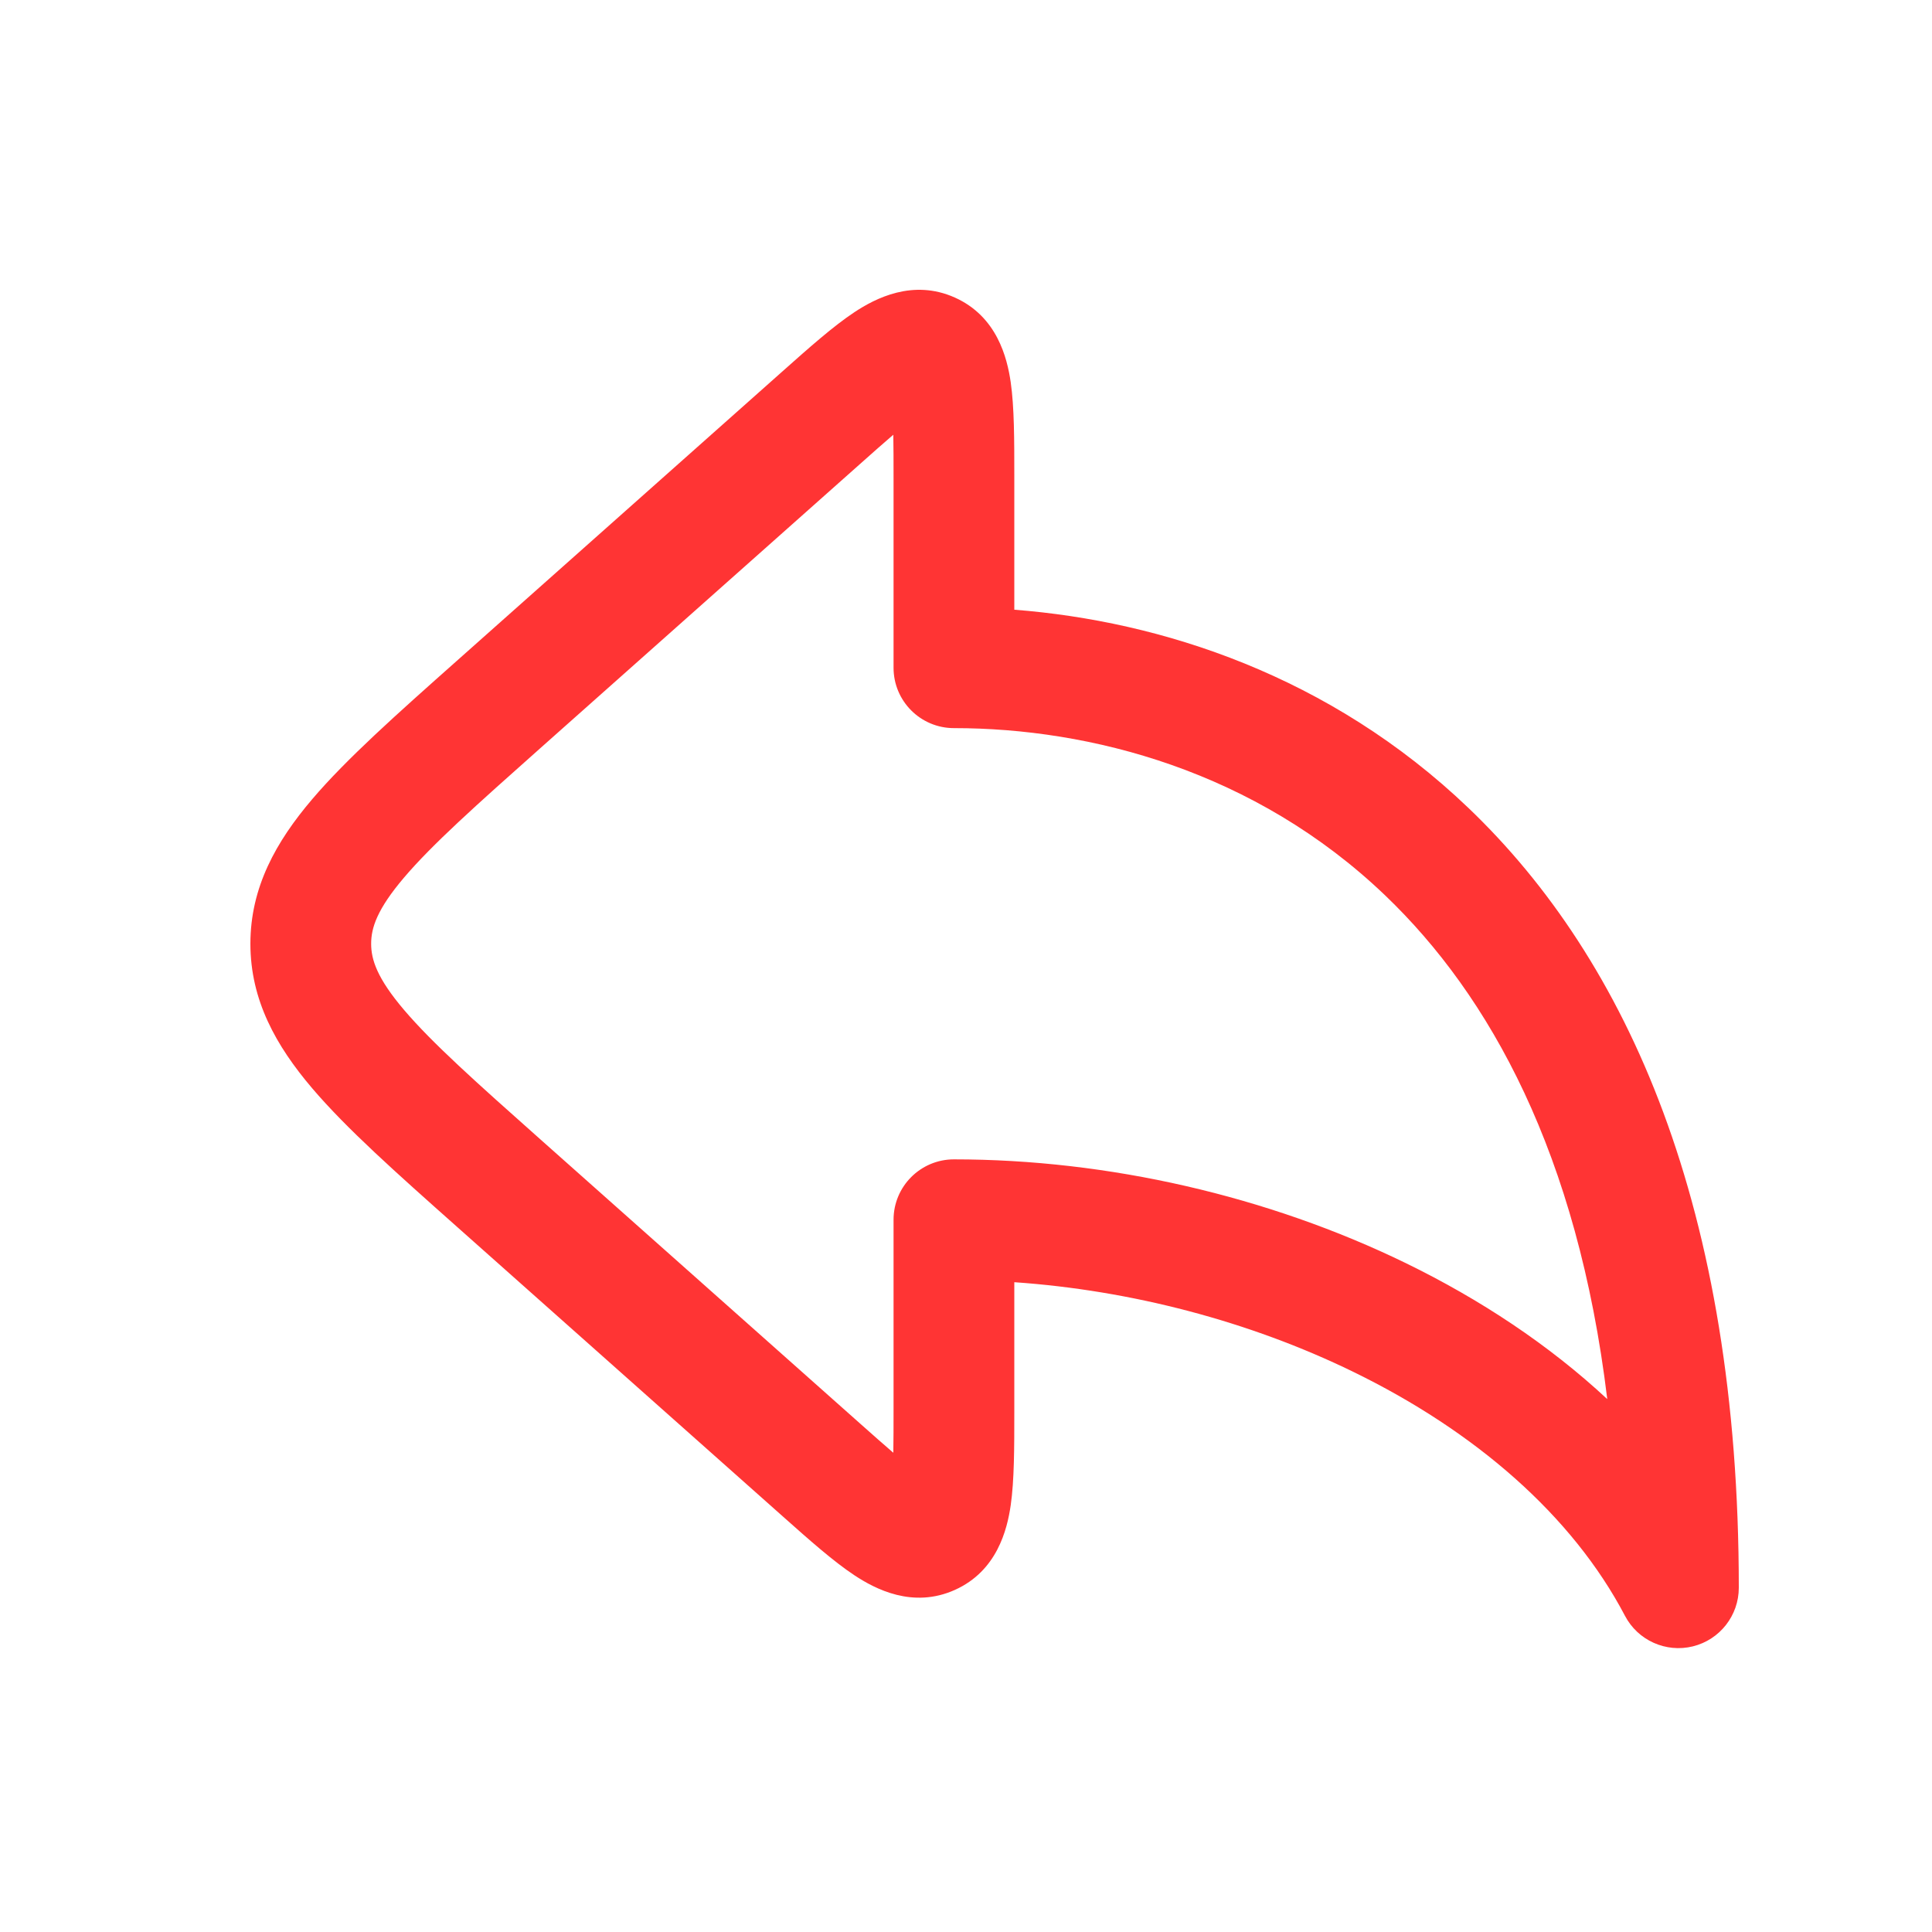
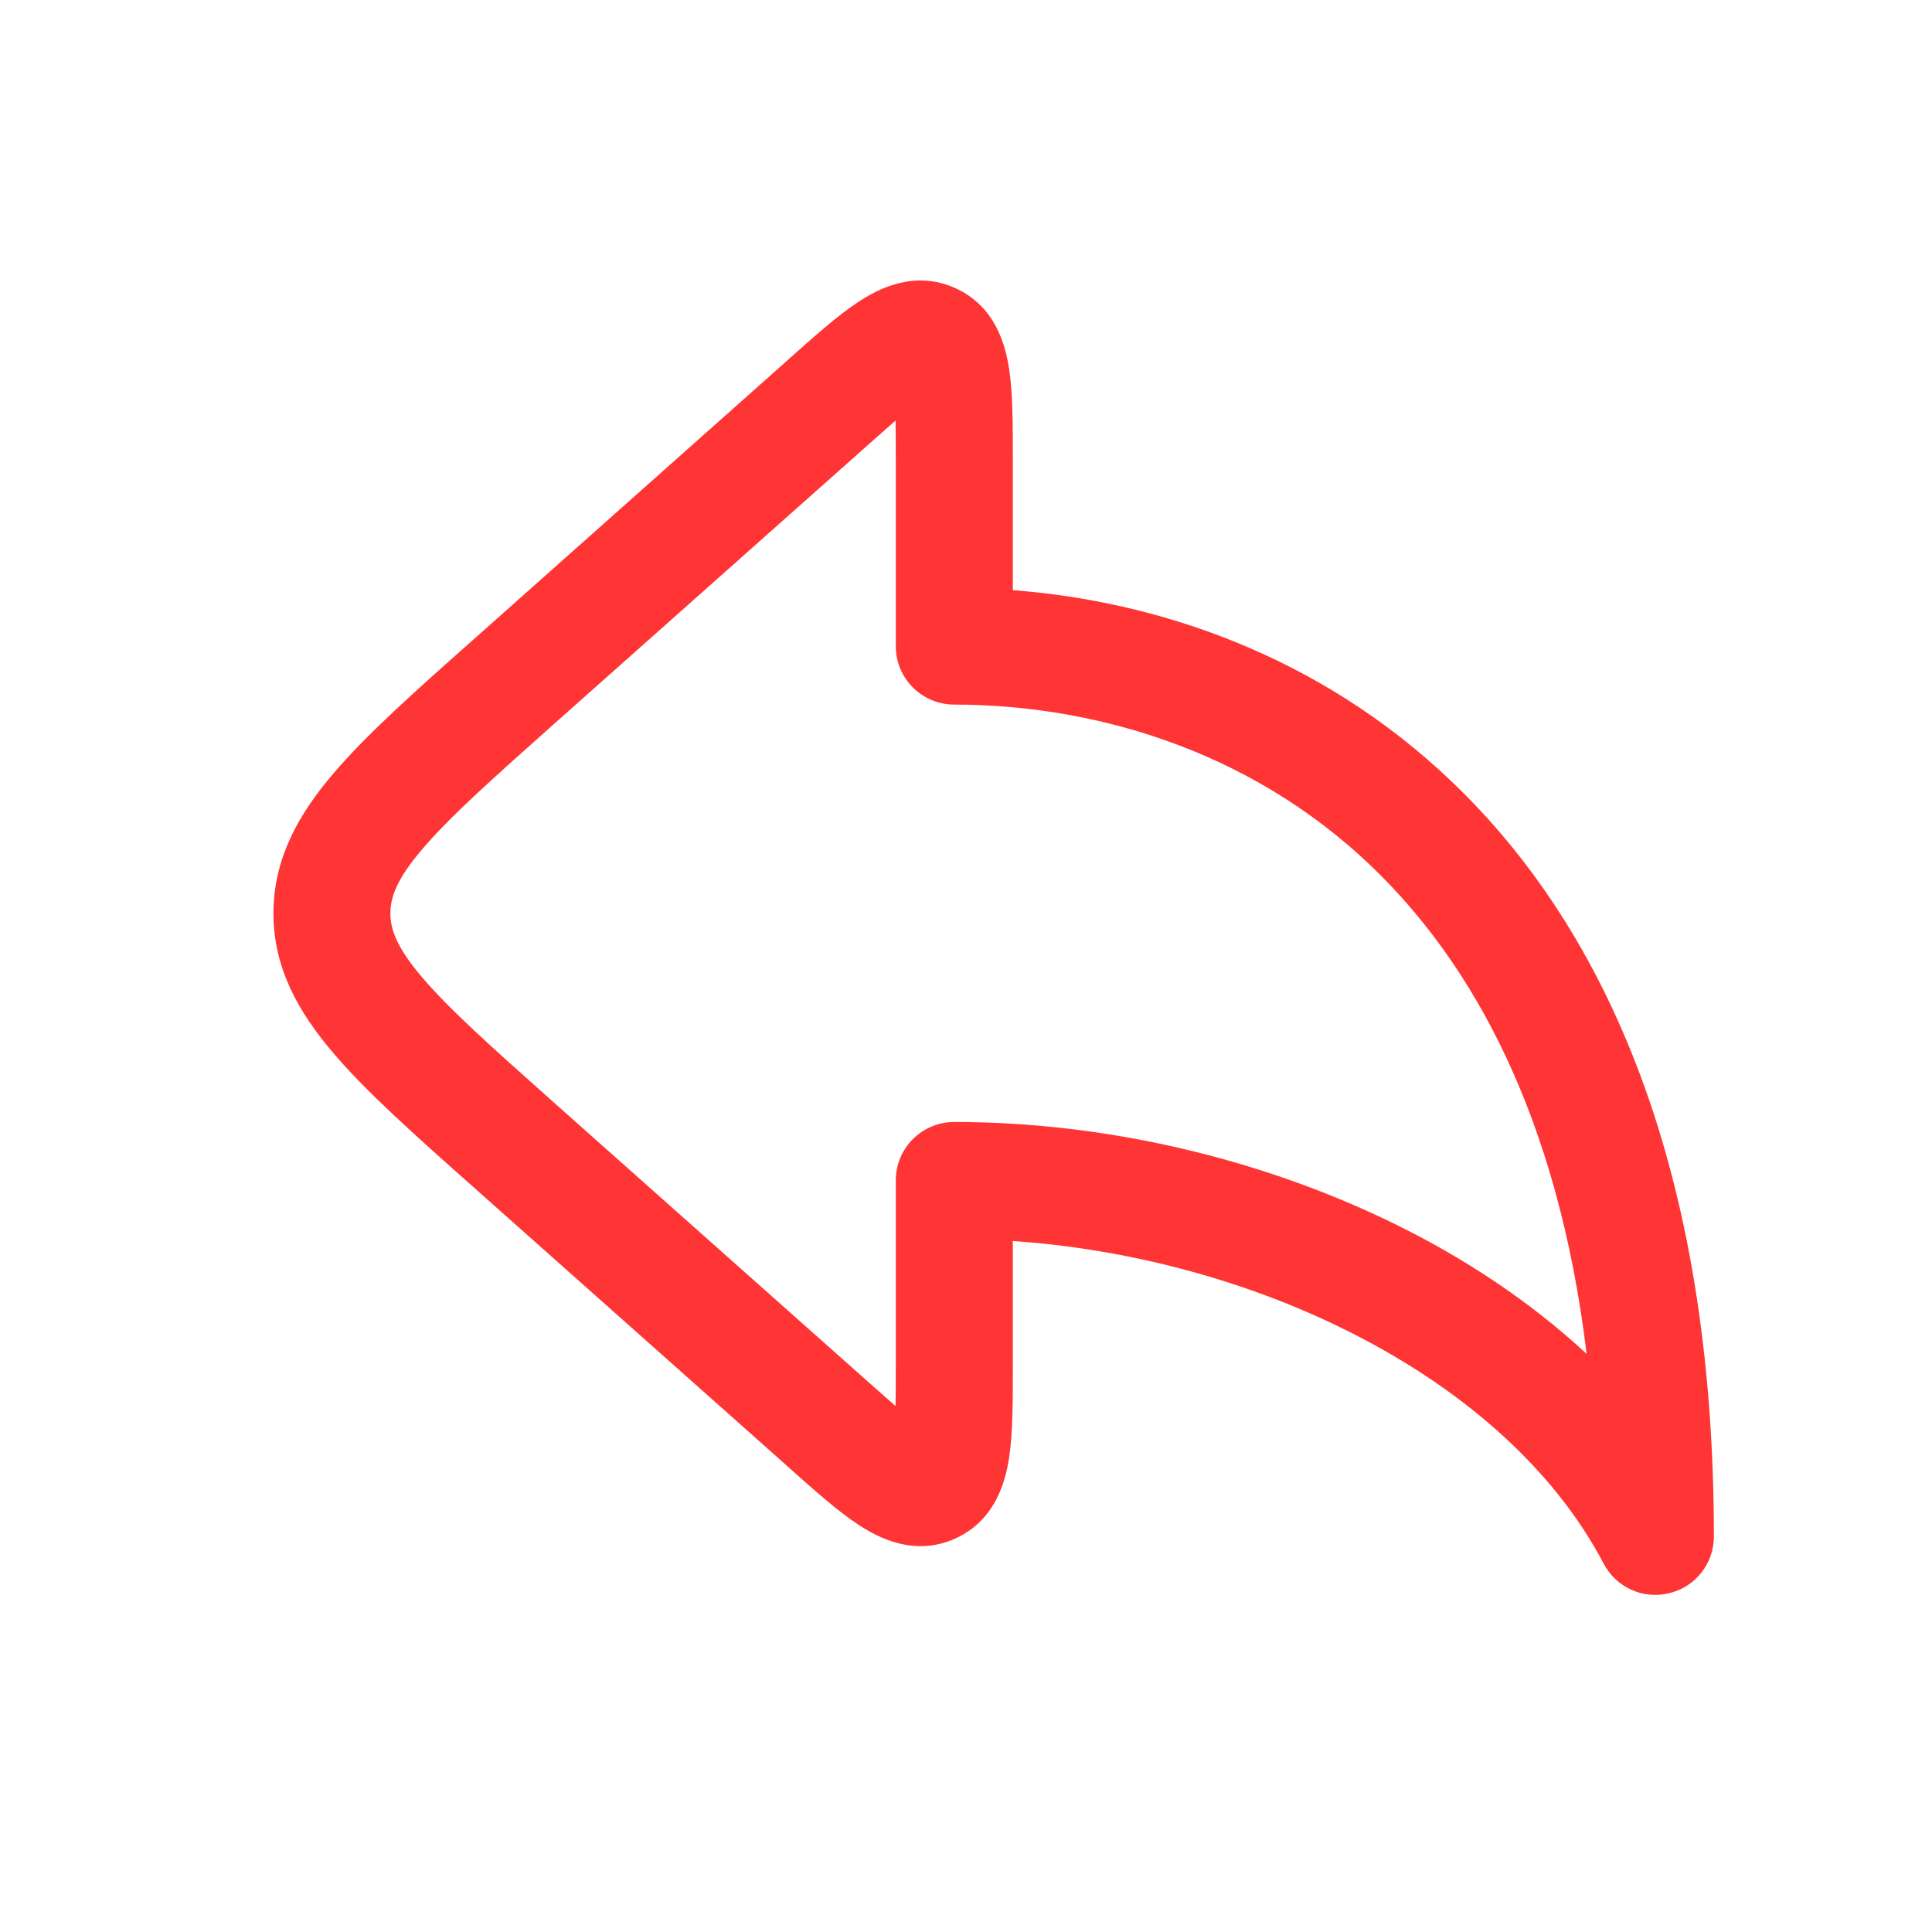
- <svg xmlns="http://www.w3.org/2000/svg" width="500" zoomAndPan="magnify" viewBox="0 0 375 375" height="500" preserveAspectRatio="xMidYMid meet" version="1.0">
-   <path fill="#ff3434" d="M 151.969 72 C 151.77 72.18 151.566 72.359 151.363 72.539 L 88.648 128.285 C 76.945 138.688 67.246 147.309 60.586 155.137 C 53.586 163.363 48.602 172.219 48.602 183.18 C 48.602 194.141 53.586 202.996 60.586 211.223 C 67.246 219.051 76.945 227.672 88.648 238.074 L 151.363 293.82 C 151.566 294 151.77 294.18 151.969 294.359 C 157.039 298.867 161.77 303.074 165.855 305.77 C 169.871 308.422 177.168 312.273 185.344 308.598 C 193.52 304.926 195.492 296.914 196.18 292.156 C 196.875 287.309 196.875 280.977 196.875 274.191 C 196.875 273.926 196.875 273.656 196.875 273.383 L 196.875 248.875 C 219.555 250.441 242.535 256.461 262.641 266.258 C 286.281 277.777 305.16 294.109 315.406 313.629 C 317.91 318.402 323.352 320.848 328.586 319.559 C 333.82 318.266 337.5 313.57 337.5 308.18 C 337.5 234.414 315.918 186.383 285.055 156.855 C 258.152 131.117 225.371 120.555 196.875 118.344 L 196.875 92.973 C 196.875 92.703 196.875 92.434 196.875 92.164 C 196.875 85.383 196.875 79.051 196.18 74.203 C 195.492 69.445 193.52 61.43 185.344 57.758 C 177.168 54.09 169.871 57.938 165.855 60.586 C 161.77 63.285 157.039 67.492 151.969 72 Z M 173.391 84.383 C 171.621 85.895 169.512 87.762 166.938 90.055 L 104.867 145.227 C 92.352 156.352 83.906 163.895 78.434 170.324 C 73.18 176.5 72.039 180.105 72.039 183.18 C 72.039 186.254 73.18 189.859 78.434 196.035 C 83.906 202.465 92.352 210.008 104.867 221.133 L 166.938 276.305 C 169.512 278.594 171.621 280.461 173.391 281.977 C 173.434 279.652 173.438 276.836 173.438 273.383 L 173.438 236.75 C 173.438 230.277 178.684 225.031 185.156 225.031 C 215.039 225.031 246.094 232.125 272.906 245.191 C 287.262 252.188 300.629 261.008 311.969 271.566 C 306.207 223.957 289.18 193.242 268.852 173.789 C 243.539 149.57 211.555 141.328 185.156 141.328 C 178.684 141.328 173.438 136.082 173.438 129.609 L 173.438 92.973 C 173.438 89.527 173.434 86.707 173.391 84.383 Z M 173.391 84.383 " fill-opacity="1" fill-rule="evenodd" />
+ <svg xmlns="http://www.w3.org/2000/svg" width="40" zoomAndPan="magnify" viewBox="0 0 30 30" height="40" preserveAspectRatio="xMidYMid meet" version="1.0">
+   <path fill="#ff3434" d="M 12.25 5.574 C 12.234 5.59 12.219 5.602 12.203 5.617 L 7.348 9.934 C 6.441 10.738 5.691 11.406 5.176 12.012 C 4.633 12.648 4.246 13.332 4.246 14.184 C 4.246 15.031 4.633 15.715 5.176 16.352 C 5.691 16.957 6.441 17.625 7.348 18.43 L 12.203 22.746 C 12.219 22.762 12.234 22.773 12.25 22.789 C 12.641 23.137 13.008 23.465 13.324 23.672 C 13.637 23.879 14.199 24.176 14.832 23.891 C 15.465 23.605 15.617 22.988 15.672 22.617 C 15.727 22.242 15.727 21.754 15.727 21.227 C 15.727 21.207 15.727 21.188 15.727 21.164 L 15.727 19.27 C 17.48 19.391 19.262 19.855 20.816 20.613 C 22.648 21.504 24.109 22.77 24.902 24.281 C 25.098 24.652 25.516 24.84 25.922 24.738 C 26.328 24.641 26.613 24.277 26.613 23.859 C 26.613 18.148 24.941 14.43 22.551 12.145 C 20.469 10.152 17.934 9.332 15.727 9.164 L 15.727 7.199 C 15.727 7.176 15.727 7.156 15.727 7.137 C 15.727 6.609 15.727 6.121 15.672 5.746 C 15.617 5.375 15.465 4.758 14.832 4.473 C 14.199 4.188 13.637 4.484 13.324 4.691 C 13.008 4.898 12.641 5.227 12.25 5.574 Z M 13.906 6.531 C 13.77 6.648 13.609 6.793 13.406 6.973 L 8.602 11.242 C 7.633 12.105 6.98 12.688 6.555 13.188 C 6.148 13.664 6.062 13.945 6.062 14.184 C 6.062 14.418 6.148 14.699 6.555 15.176 C 6.98 15.676 7.633 16.258 8.602 17.121 L 13.406 21.391 C 13.609 21.57 13.77 21.715 13.906 21.832 C 13.91 21.648 13.91 21.434 13.91 21.164 L 13.91 18.328 C 13.91 17.828 14.316 17.422 14.82 17.422 C 17.133 17.422 19.535 17.973 21.613 18.984 C 22.723 19.523 23.758 20.207 24.637 21.023 C 24.191 17.34 22.871 14.961 21.297 13.453 C 19.34 11.578 16.863 10.941 14.82 10.941 C 14.316 10.941 13.91 10.535 13.91 10.035 L 13.91 7.199 C 13.91 6.93 13.91 6.715 13.906 6.531 Z M 13.906 6.531 " fill-opacity="1" fill-rule="evenodd" />
</svg>
